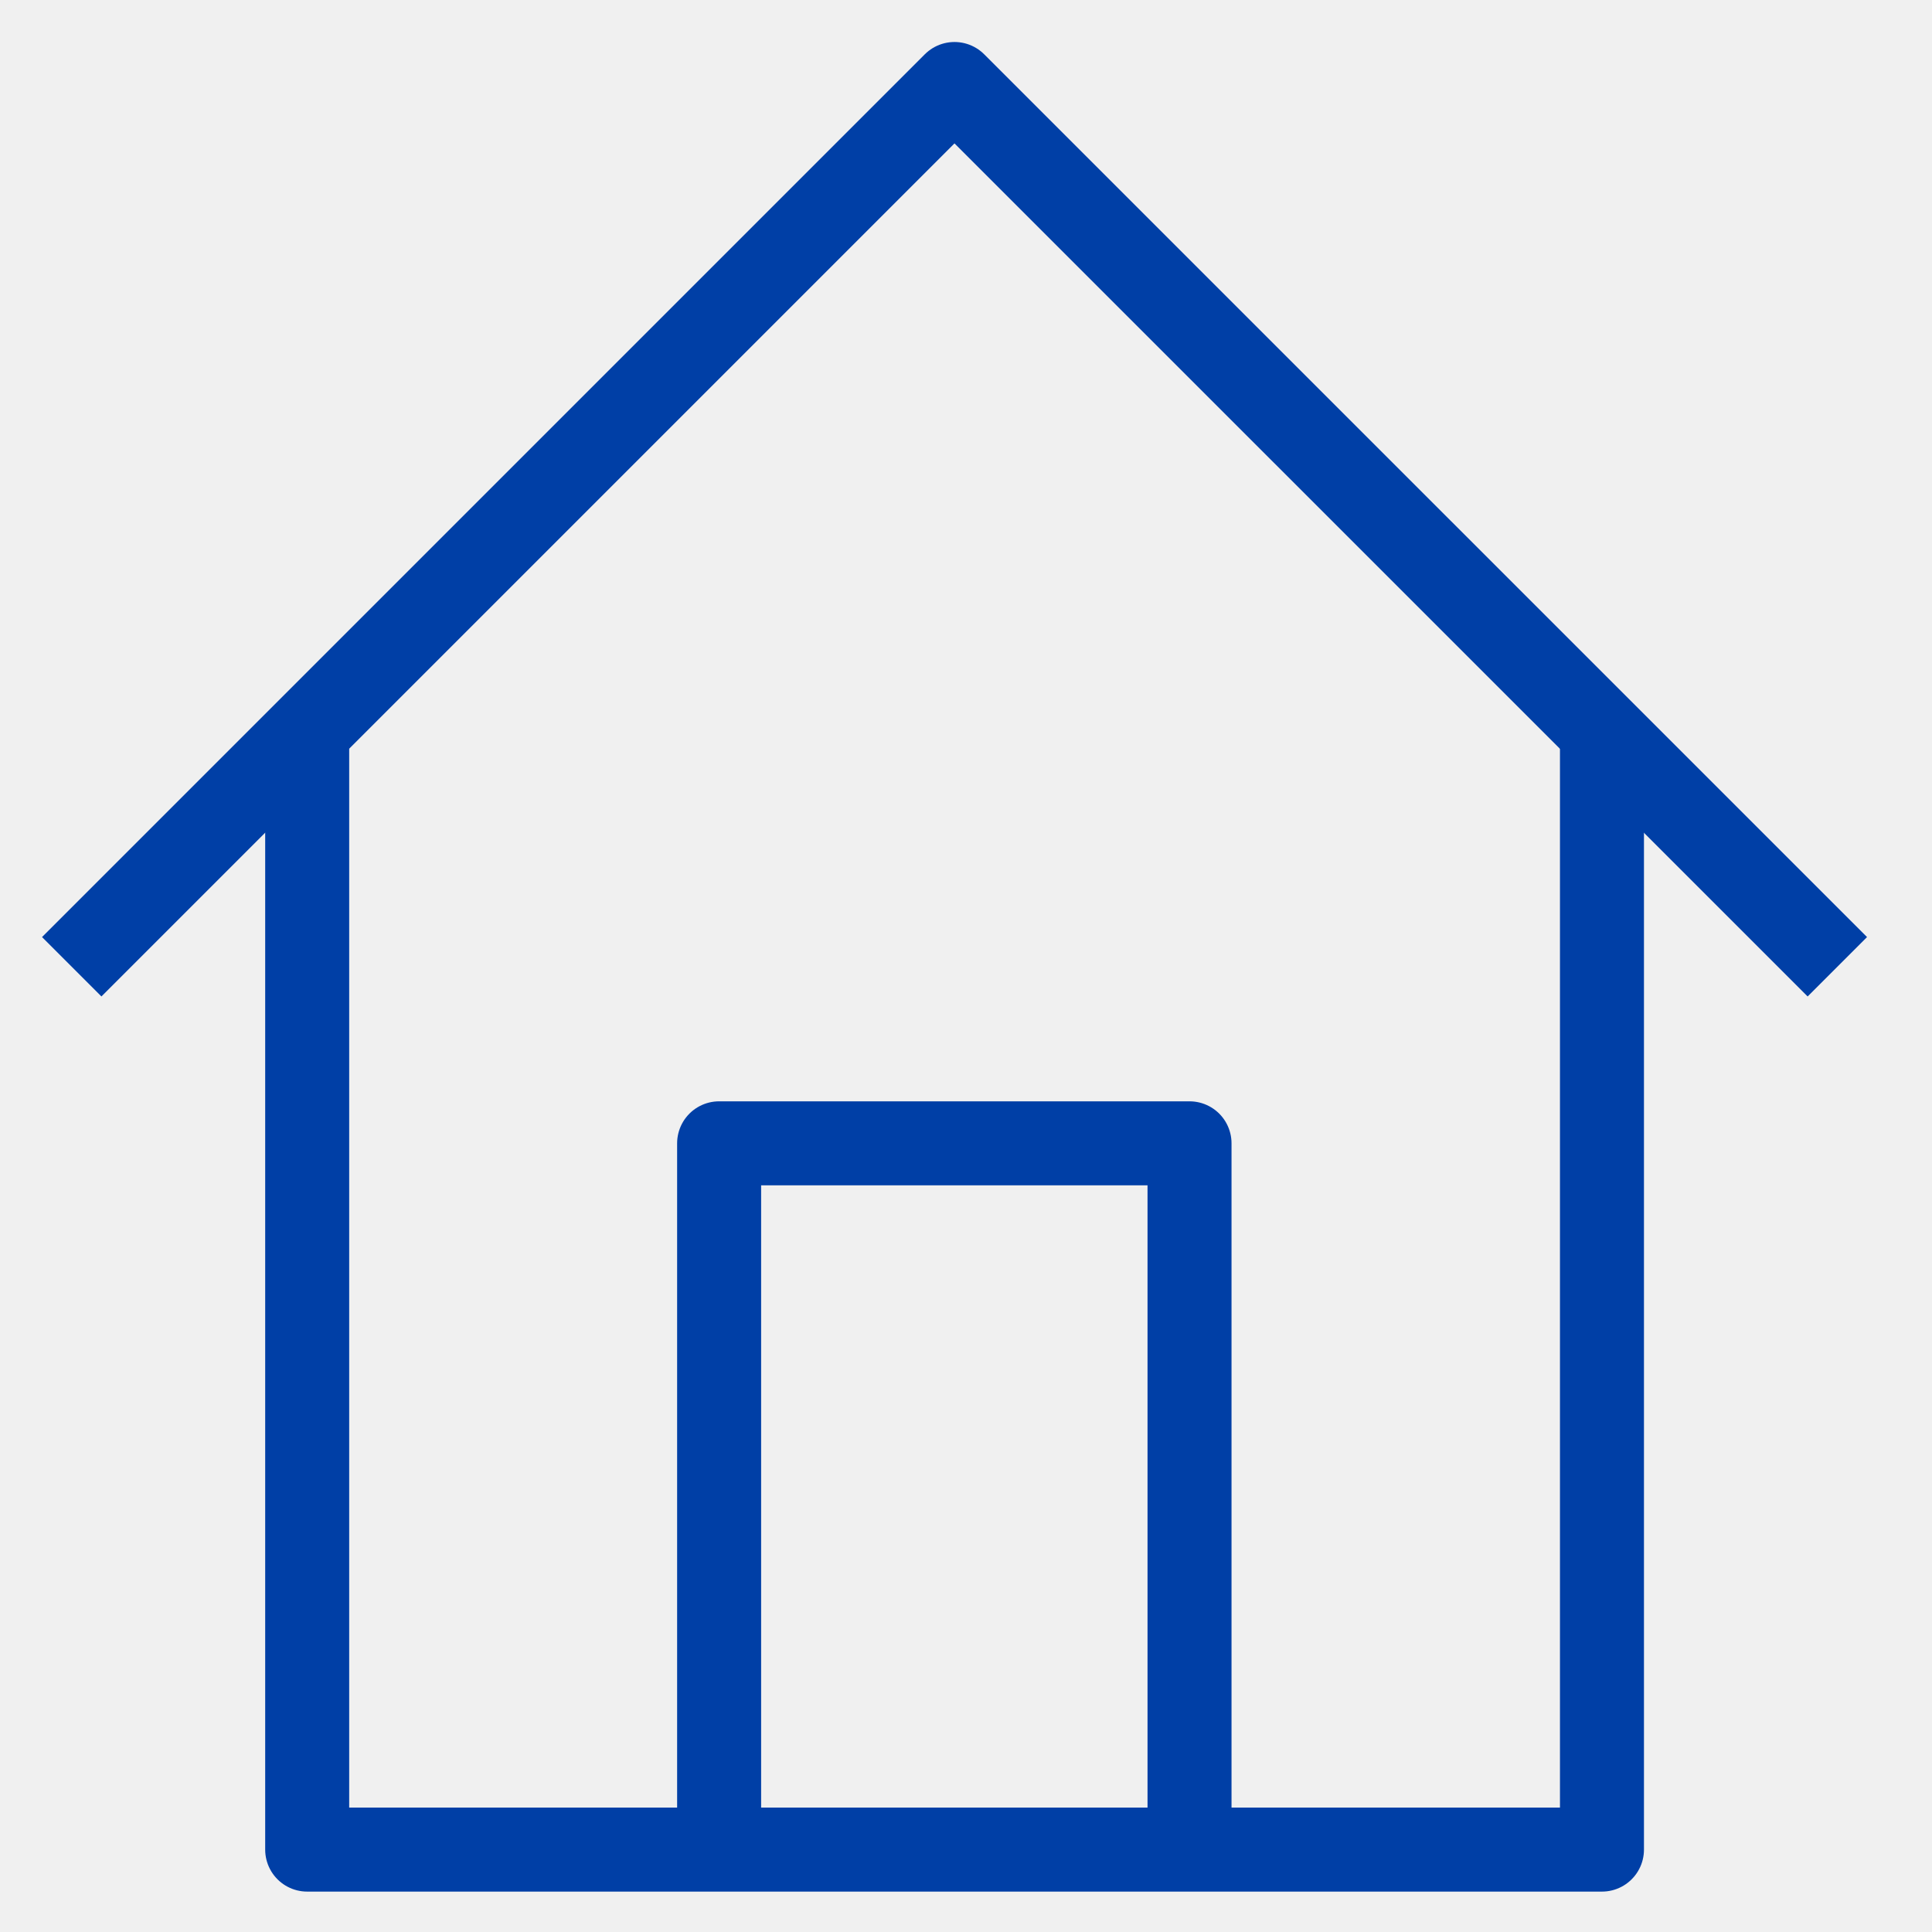
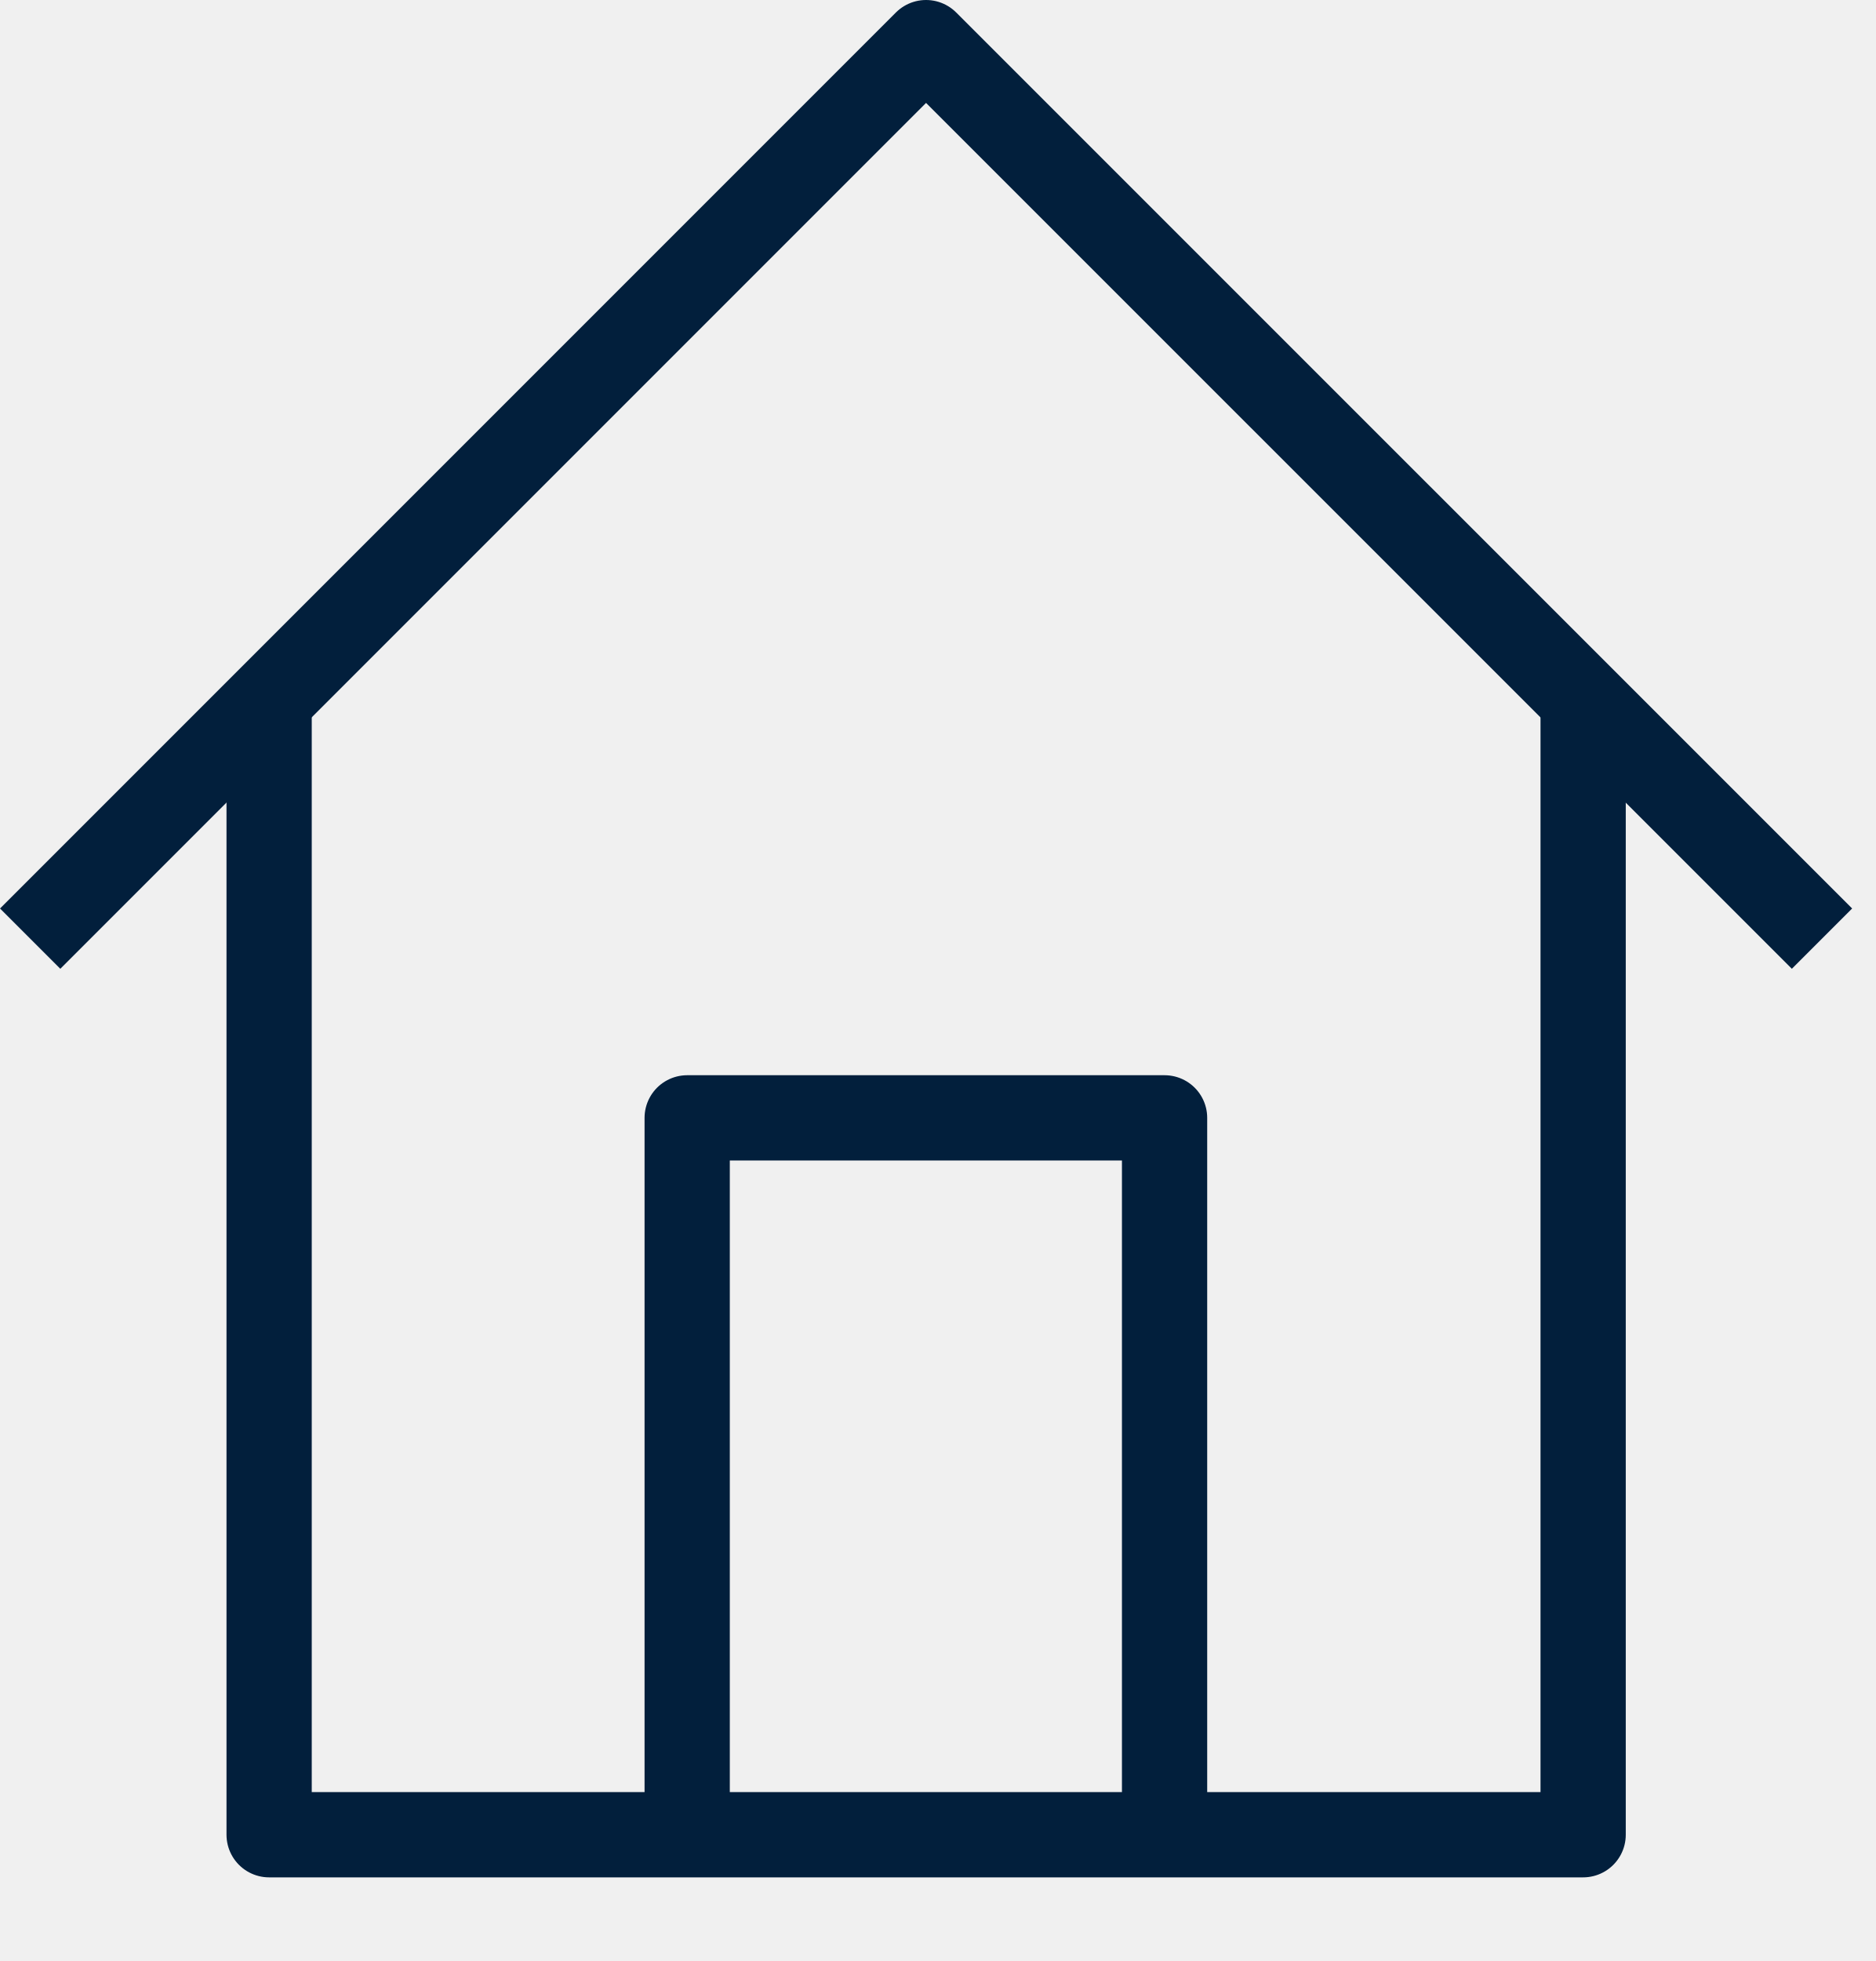
- <svg xmlns="http://www.w3.org/2000/svg" width="23" height="23" viewBox="0 0 23 23" fill="none">
+ <svg xmlns="http://www.w3.org/2000/svg" width="22" height="23" viewBox="0 0 22 23" fill="none">
  <g clip-path="url(#clip0_168_252)">
-     <path d="M0.854 11.509L11.363 1L21.873 11.509" stroke="#003FA6" stroke-linejoin="round" />
-     <path d="M19.071 8.707V22.019H3.657V8.707" stroke="#003FA6" stroke-linejoin="round" />
-     <path d="M8.561 22.018V13.611H14.161V22.018" stroke="#003FA6" stroke-linejoin="round" />
+     <path d="M0.354 11.009L10.863 0.5L21.373 11.009" stroke="#021F3C" stroke-linejoin="round" />
+     <path d="M18.571 8.207V21.519H3.157V8.207" stroke="#021F3C" stroke-linejoin="round" />
+     <path d="M8.061 21.518V13.111H13.661V21.518" stroke="#021F3C" stroke-linejoin="round" />
  </g>
  <defs>
    <clipPath id="clip0_168_252">
-       <rect width="21.726" height="22.019" fill="white" transform="translate(0.5 0.5)" />
+       <rect width="21.726" height="22.019" fill="white" />
    </clipPath>
  </defs>
</svg>
